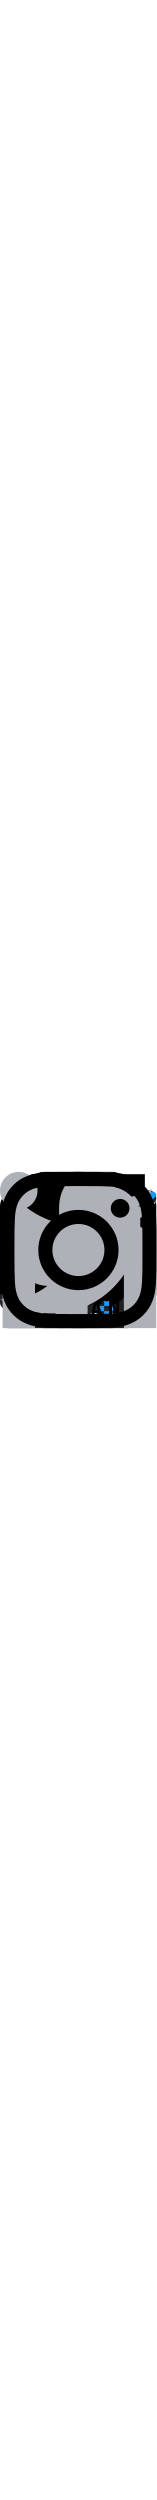
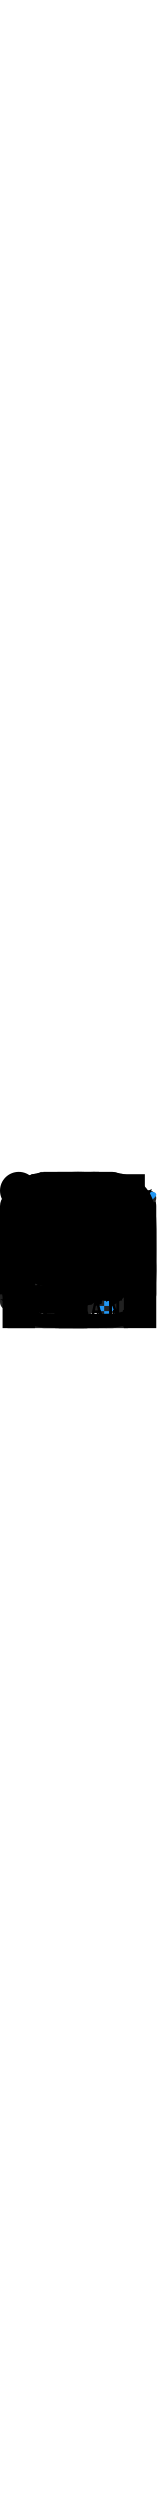
<svg xmlns="http://www.w3.org/2000/svg" version="1.1" width="32" height="512" viewBox="0 0 32 512">
  <svg id="icon-smartphone" viewBox="0 0 32 32">
    <path d="M23 0h-14c-1.654 0-3 1.346-3 3v26c0 1.654 1.346 3 3 3h14c1.654 0 3-1.346 3-3v-26c0-1.654-1.346-3-3-3zM9 2h14c0.552 0 1 0.448 1 1v21h-16v-21c0-0.552 0.448-1 1-1zM23 30h-14c-0.552 0-1-0.448-1-1v-3h16v3c0 0.552-0.448 1-1 1z" />
    <path d="M10.707 27.478c0.391 0.365 0.391 0.956 0 1.321s-1.024 0.365-1.414 0c-0.391-0.365-0.391-0.956 0-1.321s1.024-0.365 1.414 0z" />
  </svg>
  <svg id="icon-envelope" viewBox="0 0 32 32">
    <path d="M29 4h-26c-1.654 0-3 1.346-3 3v18c0 1.654 1.346 3 3 3h26c1.654 0 3-1.346 3-3v-18c0-1.654-1.346-3-3-3v0zM29 6c0.136 0 0.265 0.028 0.383 0.077l-13.383 11.599-13.383-11.599c0.118-0.049 0.247-0.077 0.383-0.077h26zM29 26h-26c-0.552 0-1-0.448-1-1v-16.81l13.345 11.565c0.188 0.163 0.422 0.244 0.655 0.244s0.467-0.081 0.655-0.244l13.345-11.565v16.81c0 0.552-0.448 1-1 1v0z" />
  </svg>
  <svg id="icon-diagram-1" viewBox="0 0 32 32">
    <path fill="#2196f3" d="M14.926 14.965h1.066v4.798h-1.066v-4.797z" />
    <path fill="#2196f3" d="M19.19 17.097h1.066v2.665h-1.066v-2.665z" />
    <path fill="#2196f3" d="M10.661 18.696h1.066v1.066h-1.066v-1.066z" />
    <path fill="#2196f3" d="M7.463 18.163h1.066v1.599h-1.066v-1.599z" />
    <path fill="#212121" d="M1.599 28.291h25.587c0.883 0 1.599-0.716 1.599-1.599v-2.132c0-0.883-0.716-1.599-1.599-1.599h-0.533v-13.293l3.028-2.868c0.703 0.346 1.553 0.136 2.013-0.499s0.396-1.508-0.152-2.068-1.42-0.644-2.065-0.198c-0.644 0.446-0.873 1.292-0.542 2.002l-2.281 2.163v-1.23c0-0.883-0.716-1.599-1.599-1.599h-21.322c-0.883 0-1.599 0.716-1.599 1.599v15.992h-0.533c-0.883 0-1.599 0.716-1.599 1.599v2.132c0 0.883 0.716 1.599 1.599 1.599zM30.384 4.837c0.294 0 0.533 0.239 0.533 0.533s-0.239 0.533-0.533 0.533c-0.294 0-0.533-0.239-0.533-0.533s0.239-0.533 0.533-0.533zM3.198 6.969c0-0.294 0.239-0.533 0.533-0.533h21.322c0.294 0 0.533 0.239 0.533 0.533v2.239l-1.066 1.013v-2.186c0-0.294-0.239-0.533-0.533-0.533h-19.19c-0.294 0-0.533 0.239-0.533 0.533v13.326c0 0.294 0.239 0.533 0.533 0.533h19.19c0.294 0 0.533-0.239 0.533-0.533v-9.674l1.066-1.010v12.284h-22.388v-15.992zM7.996 13.899c-0.721-0.002-1.354 0.478-1.546 1.174s0.105 1.433 0.725 1.801c0.62 0.368 1.41 0.276 1.928-0.226l1.853 0.93c0.215 0.108 0.476 0.057 0.636-0.123l3.939-4.431 3.872 2.901c0.208 0.156 0.498 0.139 0.686-0.039l3.365-3.188v8.131h-18.124v-12.26h18.124v2.66l-3.771 3.572-3.904-2.927c-0.222-0.166-0.534-0.135-0.718 0.072l-3.993 4.493-1.493-0.746c0.011-0.064 0.018-0.129 0.020-0.193 0-0.883-0.716-1.599-1.599-1.599zM8.529 15.498c0 0.294-0.239 0.533-0.533 0.533s-0.533-0.239-0.533-0.533c0-0.294 0.239-0.533 0.533-0.533s0.533 0.239 0.533 0.533zM11.727 24.026h5.331v0.533c0 0.294-0.239 0.533-0.533 0.533h-4.264c-0.294 0-0.533-0.239-0.533-0.533v-0.533zM1.066 24.56c0-0.294 0.239-0.533 0.533-0.533h9.062v0.533c0 0.883 0.716 1.599 1.599 1.599h4.264c0.883 0 1.599-0.716 1.599-1.599v-0.533h9.062c0.294 0 0.533 0.239 0.533 0.533v2.132c0 0.294-0.239 0.533-0.533 0.533h-25.587c-0.294 0-0.533-0.239-0.533-0.533v-2.132z" />
  </svg>
  <svg id="icon-clock-1" viewBox="0 0 32 32">
    <path fill="#212121" d="M31.297 15.301c-0.002-8.452-6.855-15.303-15.308-15.301s-15.303 6.855-15.301 15.308c0.001 6.658 4.307 12.551 10.649 14.576 0.061 0.019 0.124 0.029 0.187 0.029 0.121-0 0.239-0.032 0.342-0.094 0.135-0.080 0.236-0.207 0.283-0.356l3.865-12.25c1.057-0.005 1.909-0.866 1.903-1.923s-0.866-1.909-1.923-1.903c-0.284 0.001-0.565 0.067-0.82 0.191l-5.106-5.107c-0.253-0.245-0.657-0.238-0.902 0.016-0.239 0.247-0.239 0.639 0 0.886l5.103 5.109c-0.392 0.799-0.168 1.764 0.536 2.309l-3.683 11.673c-7.278-2.681-11.004-10.754-8.323-18.032s10.754-11.004 18.032-8.323 11.004 10.754 8.323 18.032c-1.31 3.556-4.001 6.431-7.462 7.973l-0.398-1.874c-0.073-0.344-0.411-0.565-0.756-0.492-0.109 0.023-0.209 0.074-0.292 0.148l-3.837 3.426c-0.263 0.234-0.287 0.637-0.052 0.9 0.076 0.085 0.174 0.149 0.283 0.184l4.899 1.563c0.335 0.108 0.694-0.077 0.802-0.412 0.034-0.106 0.040-0.219 0.017-0.328l-0.391-1.839c5.664-2.388 9.342-7.942 9.329-14.089v0zM15.992 14.664c0.352 0 0.638 0.286 0.638 0.638s-0.286 0.638-0.638 0.638c-0.352 0-0.638-0.285-0.638-0.638s0.285-0.638 0.638-0.638zM18.093 29.528l2.184-1.948 0.603 2.84-2.787-0.892z" />
    <path fill="#2196f3" d="M15.354 3.185v1.275c0 0.352 0.285 0.638 0.638 0.638s0.638-0.285 0.638-0.638v-1.275c0-0.352-0.286-0.638-0.638-0.638s-0.638 0.286-0.638 0.638z" />
    <path fill="#2196f3" d="M3.876 14.664c-0.352 0-0.638 0.286-0.638 0.638s0.285 0.638 0.638 0.638h1.275c0.352 0 0.638-0.285 0.638-0.638s-0.285-0.638-0.638-0.638h-1.275z" />
    <path fill="#2196f3" d="M28.108 15.939c0.352 0 0.638-0.285 0.638-0.638s-0.285-0.638-0.638-0.638h-1.275c-0.352 0-0.638 0.286-0.638 0.638s0.286 0.638 0.638 0.638h1.275z" />
  </svg>
  <svg id="icon-antenna-1" viewBox="0 0 32 32">
    <path fill="#212121" d="M30.773 22.098l-8.443-8.505 0.937-4.615c0.242 0.094 0.499 0.144 0.758 0.146h0.006c1.192 0.014 2.17-0.941 2.184-2.133s-0.941-2.17-2.133-2.184c-1.192-0.014-2.17 0.941-2.184 2.133-0.003 0.255 0.039 0.509 0.125 0.749l-4.96 0.605-8.091-8.133c-0.099-0.101-0.235-0.159-0.377-0.16-0.14 0.001-0.274 0.056-0.373 0.155l-1.513 1.504c-0.208 0.208-0.208 0.546 0 0.754l0.814 0.826c-3.153 5.798-2.129 12.978 2.519 17.663 0.043 0.041 0.092 0.074 0.146 0.098-0.034 0.18-0.051 0.364-0.052 0.547v6.187h-6.4c-1.472 0.002-2.665 1.195-2.667 2.667v1.067c0 0.295 0.239 0.533 0.533 0.533h24.533c0.295 0 0.533-0.239 0.533-0.533v-1.067c-0.002-1.472-1.195-2.665-2.667-2.667h-6.4v-2.742c1.003 0.21 2.024 0.317 3.049 0.32 2.458-0.003 4.877-0.615 7.040-1.783l0.818 0.823c0.099 0.101 0.235 0.159 0.377 0.16 0.14-0.001 0.274-0.056 0.373-0.155l1.513-1.504c0.208-0.208 0.208-0.546 0-0.754zM23.28 6.233c0.418-0.415 1.093-0.414 1.508 0.004s0.414 1.093-0.004 1.508c-0.2 0.199-0.47 0.31-0.752 0.31h-0.003c-0.589-0.003-1.064-0.483-1.061-1.072 0.002-0.282 0.115-0.552 0.314-0.751h-0.002zM22.024 9.738l-0.598 2.946-1.175-1.182 1.774-1.763zM21.419 8.836l-1.92 1.909-1.485-1.493 3.405-0.415zM24.004 28.8c0.884 0 1.6 0.716 1.6 1.6v0.533h-23.467v-0.533c0-0.884 0.716-1.6 1.6-1.6h20.267zM16.537 26.667v1.067h-5.333v-1.067h5.333zM11.204 25.6v-4.053c0-1.294 1.196-2.347 2.667-2.347s2.667 1.053 2.667 2.347v4.053h-5.333zM17.604 23.904v-2.357c0-1.882-1.675-3.413-3.733-3.413-1.331-0.020-2.576 0.657-3.281 1.786-4.058-4.274-4.971-10.645-2.279-15.887l18.602 18.708c-2.872 1.461-6.165 1.873-9.309 1.163zM28.893 23.22l-21.057-21.181 0.755-0.752 7.935 7.98c0.004 0 0.006 0.007 0.010 0.010l13.115 13.191-0.757 0.752z" />
    <path fill="#2196f3" d="M13.876 20.267h-0.005c-0.884-0.001-1.601 0.714-1.602 1.598s0.714 1.601 1.598 1.602h0.005c0.884 0.001 1.601-0.714 1.602-1.598s-0.714-1.601-1.598-1.602zM14.249 22.245c-0.1 0.1-0.236 0.156-0.378 0.155-0.295-0.002-0.532-0.242-0.531-0.536 0.001-0.141 0.057-0.276 0.157-0.375s0.233-0.154 0.373-0.155c0.295 0.002 0.532 0.241 0.53 0.536-0.001 0.141-0.057 0.276-0.157 0.375h0.005z" />
  </svg>
  <svg id="icon-astronaut-1" viewBox="0 0 32 32">
    <path fill="#2196f3" d="M31.974 4.524c-0.063-0.193-0.229-0.333-0.43-0.363l-1.91-0.278-0.855-1.731c-0.179-0.365-0.777-0.365-0.956 0l-0.855 1.731-1.91 0.278c-0.201 0.029-0.367 0.17-0.431 0.363-0.062 0.193-0.011 0.405 0.135 0.547l1.383 1.348-0.326 1.903c-0.034 0.2 0.048 0.402 0.212 0.522 0.166 0.121 0.382 0.135 0.562 0.040l1.709-0.899 1.709 0.899c0.078 0.041 0.164 0.061 0.249 0.061 0.11 0 0.221-0.034 0.314-0.102 0.164-0.119 0.246-0.322 0.212-0.522l-0.326-1.903 1.383-1.348c0.145-0.142 0.197-0.354 0.135-0.547zM29.511 5.851c-0.125 0.122-0.183 0.299-0.153 0.472l0.191 1.114-1-0.526c-0.078-0.041-0.163-0.061-0.249-0.061s-0.17 0.020-0.249 0.061l-1.001 0.526 0.191-1.114c0.030-0.173-0.028-0.349-0.153-0.472l-0.81-0.789 1.119-0.163c0.174-0.025 0.324-0.134 0.402-0.292l0.5-1.013 0.5 1.013c0.078 0.157 0.228 0.267 0.402 0.292l1.119 0.163-0.809 0.789z" />
    <path fill="#2196f3" d="M26.134 20.522h-1.067v1.067h1.067v-1.067z" />
    <path fill="#2196f3" d="M26.134 22.656h-1.067v1.067h1.067v-1.067z" />
    <path fill="#2196f3" d="M27.2 21.589h-1.067v1.067h1.067v-1.067z" />
    <path fill="#2196f3" d="M25.067 21.589h-1.067v1.067h1.067v-1.067z" />
    <path fill="#2196f3" d="M22.4 26.389h-1.067v1.067h1.067v-1.067z" />
    <path fill="#2196f3" d="M22.4 28.522h-1.067v1.067h1.067v-1.067z" />
    <path fill="#2196f3" d="M23.467 27.456h-1.067v1.067h1.067v-1.067z" />
    <path fill="#2196f3" d="M21.333 27.456h-1.067v1.067h1.067v-1.067z" />
    <path fill="#2196f3" d="M16 24.256h-1.067v1.067h1.067v-1.067z" />
    <path fill="#2196f3" d="M16 26.389h-1.067v1.067h1.067v-1.067z" />
    <path fill="#2196f3" d="M17.067 25.322h-1.067v1.067h1.067v-1.067z" />
    <path fill="#2196f3" d="M14.933 25.322h-1.067v1.067h1.067v-1.067z" />
    <path fill="#2196f3" d="M5.867 6.122h-1.067v1.067h1.067v-1.067z" />
    <path fill="#2196f3" d="M5.867 8.255h-1.067v1.067h1.067v-1.067z" />
    <path fill="#2196f3" d="M6.933 7.189h-1.067v1.067h1.067v-1.067z" />
    <path fill="#2196f3" d="M4.8 7.189h-1.067v1.067h1.067v-1.067z" />
    <path fill="#212121" d="M24.715 14.159c-0.287-0.388-0.709-0.637-1.188-0.705-0.481-0.068-0.956 0.058-1.34 0.352l-1.252 0.96-1.898 1.417-1.358-0.541c2.421-1.086 4.114-3.508 4.114-6.32 0-3.823-3.123-6.933-6.961-6.933s-6.961 3.11-6.961 6.933c0 1.386 0.414 2.674 1.12 3.758l-2.764-0.024c-0.002 0-0.003 0-0.005 0-0.009 0-0.015 0.004-0.023 0.005-0.053 0.002-0.105 0.013-0.155 0.031-0.013 0.005-0.026 0.008-0.038 0.013-0.006 0.003-0.013 0.003-0.019 0.006l-3.233 1.596c-0.001 0-0.001 0-0.001 0.001l-1.893 0.911c-0.021 0.009-0.042 0.021-0.063 0.035-0.755 0.502-1.012 1.489-0.598 2.295 0.22 0.429 0.595 0.745 1.056 0.889 0.178 0.055 0.359 0.083 0.539 0.083 0.29 0 0.577-0.071 0.839-0.211l1.388-0.738 2.264-1.169 1.357-0.008-5.442 5.416c-0.001 0.001-0.001 0.001-0.002 0.001l-1.339 1.333c-0.316 0.315-0.49 0.732-0.49 1.178s0.174 0.863 0.49 1.179c0.325 0.323 0.752 0.485 1.179 0.485s0.854-0.162 1.18-0.485l1.314-1.309 1.741-1.3 0.901 0.897-1.762 1.754c-0 0.001-0.001 0.001-0.002 0.001l-1.339 1.333c-0.316 0.315-0.49 0.732-0.49 1.178s0.174 0.863 0.49 1.179c0.325 0.323 0.753 0.485 1.18 0.485s0.855-0.162 1.18-0.485l3.482-3.467c0.001-0.001 0.001-0.001 0.001-0.002l1.010-1-0.004-0.004c0.006-0.006 0.015-0.009 0.022-0.015l5.166-5.658 3.471 0.494c0.025 0.004 0.050 0.005 0.075 0.005 0.065 0 0.127-0.015 0.187-0.038 0.018-0.006 0.033-0.015 0.050-0.023 0.019-0.010 0.039-0.015 0.058-0.027l3.213-2.133c0.012-0.008 0.018-0.021 0.029-0.029 0.013-0.010 0.029-0.014 0.041-0.026l1.271-1.191c0.662-0.62 0.753-1.635 0.212-2.362zM2.13 17.77c-0.173 0.093-0.37 0.111-0.558 0.052-0.187-0.058-0.338-0.186-0.427-0.358-0.161-0.314-0.068-0.695 0.214-0.902l1.314-0.632 0.449 1.313-0.992 0.527zM5.628 15.942l-1.548 0.8-0.439-1.283 2.027-1.001-0.040 1.484zM20.727 9.322c0 0.918-0.219 1.785-0.599 2.559l-4.181-1.899c-0.044-0.573-0.341-1.075-0.788-1.388l1.464-4.86c2.378 0.756 4.105 2.974 4.105 5.588zM8.938 9.322c0-3.235 2.644-5.867 5.894-5.867 0.253 0 0.5 0.021 0.745 0.052l-1.432 4.754c-0.019-0.001-0.037-0.006-0.057-0.006-1.033 0-1.873 0.837-1.873 1.867s0.84 1.867 1.873 1.867c0.694 0 1.294-0.383 1.618-0.945l3.862 1.755c-1.075 1.446-2.795 2.39-4.737 2.39-3.25 0-5.894-2.632-5.894-5.867zM14.894 10.122c0 0.441-0.362 0.8-0.806 0.8s-0.806-0.359-0.806-0.8c0-0.441 0.362-0.8 0.806-0.8s0.806 0.359 0.806 0.8zM2.465 25.146c-0.236 0.234-0.619 0.234-0.854 0.001-0.114-0.114-0.176-0.263-0.176-0.423s0.062-0.309 0.176-0.421l0.962-0.959 0.851 0.848-0.959 0.955zM5.679 28.88c-0.236 0.234-0.619 0.235-0.855 0.001-0.114-0.114-0.176-0.263-0.176-0.423s0.062-0.309 0.176-0.421l0.963-0.959 0.852 0.848-0.96 0.955zM9.16 25.411c-0.001 0-0.001 0-0.002 0.001l-1.765 1.76-0.852-0.848 1.763-1.755c0 0 0 0 0-0s0.001-0.001 0.002-0.001c0.040-0.040 0.065-0.088 0.090-0.135 0.007-0.014 0.020-0.026 0.026-0.040 0.017-0.041 0.019-0.085 0.026-0.129 0.003-0.025 0.014-0.047 0.014-0.073 0-0.036-0.013-0.070-0.020-0.106-0.006-0.032-0.006-0.065-0.019-0.095-0.020-0.050-0.055-0.094-0.091-0.138-0.010-0.012-0.014-0.027-0.025-0.038 0 0 0 0-0.001 0s-0.001-0.002-0.001-0.002l-1.607-1.6c-0.017-0.017-0.039-0.024-0.058-0.038-0.028-0.022-0.055-0.042-0.087-0.058-0.030-0.015-0.061-0.024-0.093-0.033-0.034-0.010-0.067-0.017-0.103-0.020-0.033-0.002-0.063 0.001-0.095 0.005-0.036 0.004-0.069 0.009-0.104 0.020-0.034 0.011-0.063 0.027-0.094 0.045-0.020 0.011-0.042 0.015-0.061 0.029l-1.773 1.324-0.901-0.897 2.399-2.386 4.361 4.289-0.928 0.919zM15.979 18.394c-0.015-0.002-0.030 0.004-0.045 0.003-0.039-0.002-0.076 0.001-0.115 0.007-0.030 0.005-0.059 0.011-0.088 0.021-0.034 0.012-0.065 0.028-0.097 0.047-0.030 0.018-0.057 0.037-0.083 0.061-0.013 0.011-0.028 0.017-0.040 0.029l-4.698 5.146-4.328-4.257 2.833-2.818c0.209-0.208 0.21-0.546 0.002-0.755-0.105-0.105-0.243-0.157-0.381-0.156v-0.001l-2.219 0.013 0.028-1.607 3.104 0.027c1.265 1.294 3.029 2.101 4.981 2.101 0.437 0 0.864-0.045 1.279-0.123 0.040 0.032 0.079 0.065 0.13 0.085l2.41 0.96 0.152 0.758 0.178 0.885-3.003-0.427zM20.020 18.572l-0.313-1.558 1.446-1.080 0.947 1.257-2.080 1.381zM23.774 15.741l-0.838 0.785-0.931-1.236 0.831-0.637c0.155-0.119 0.351-0.168 0.543-0.143 0.193 0.027 0.364 0.128 0.48 0.284 0.217 0.292 0.18 0.699-0.085 0.947z" />
    <path fill="#212121" d="M13.602 18.544l-2.143-2.133c-0.207-0.207-0.545-0.207-0.753 0l-2.142 2.133c-0.1 0.101-0.157 0.236-0.157 0.378s0.056 0.278 0.157 0.378l2.142 2.133c0.104 0.103 0.241 0.155 0.377 0.155s0.273-0.052 0.376-0.155l2.143-2.133c0.1-0.1 0.157-0.236 0.157-0.378s-0.057-0.278-0.157-0.378zM11.083 20.303l-1.387-1.381 1.387-1.381 1.387 1.381-1.387 1.381z" />
    <path fill="#212121" d="M17.164 5.071l-0.258 1.036c0.071 0.018 1.738 0.452 1.738 2.149h1.067c-0-2.017-1.666-2.965-2.547-3.185z" />
    <path fill="#212121" d="M19.711 9.322h-1.067v1.067h1.067v-1.067z" />
  </svg>
  <svg id="icon-group6" viewBox="0 0 32 32">
    <path d="M16.145 15.628c-0.151-0.201-0.223-0.438-0.206-0.677v-0.982c0-0.301 0.068-0.53 0.205-0.686s0.371-0.234 0.703-0.234c0.312 0 0.534 0.067 0.665 0.2 0.143 0.17 0.213 0.378 0.197 0.587v0.231h-0.559v-0.234c0.002-0.076-0.003-0.153-0.016-0.229-0.008-0.052-0.036-0.1-0.080-0.136-0.057-0.039-0.13-0.058-0.202-0.053-0.077-0.005-0.152 0.015-0.213 0.056-0.049 0.040-0.081 0.093-0.093 0.15-0.016 0.080-0.023 0.161-0.022 0.243v1.191c-0.009 0.115 0.016 0.23 0.072 0.335 0.028 0.035 0.066 0.063 0.111 0.081s0.095 0.024 0.144 0.019c0.072 0.005 0.143-0.014 0.198-0.054 0.046-0.039 0.075-0.090 0.083-0.145 0.013-0.079 0.019-0.159 0.017-0.239v-0.242h0.559v0.221c0.016 0.218-0.052 0.435-0.193 0.617-0.128 0.146-0.347 0.219-0.668 0.219s-0.564-0.078-0.702-0.24z" />
    <path d="M18.47 15.638c-0.141-0.153-0.212-0.375-0.212-0.67v-1.032c0-0.292 0.071-0.512 0.212-0.662s0.377-0.224 0.708-0.224c0.328 0 0.563 0.075 0.704 0.224s0.213 0.37 0.213 0.662v1.032c0 0.292-0.072 0.515-0.215 0.669s-0.377 0.231-0.702 0.231c-0.325 0-0.566-0.078-0.708-0.23zM19.438 15.391c0.051-0.096 0.074-0.2 0.067-0.306v-1.264c0.006-0.103-0.016-0.206-0.066-0.3-0.028-0.036-0.068-0.065-0.114-0.082s-0.097-0.024-0.147-0.018c-0.050-0.006-0.101 0-0.148 0.018s-0.086 0.046-0.115 0.082c-0.051 0.093-0.074 0.196-0.067 0.3v1.27c-0.007 0.105 0.016 0.21 0.067 0.306 0.033 0.032 0.073 0.058 0.118 0.076s0.094 0.027 0.144 0.027c0.049 0 0.098-0.009 0.144-0.027s0.085-0.043 0.118-0.076v-0.006z" />
    <path d="M20.767 13.080h0.601l0.452 1.905 0.463-1.905h0.585l0.059 2.749h-0.433l-0.046-1.911-0.446 1.911h-0.347l-0.463-1.918-0.043 1.918h-0.437l0.054-2.749z" />
    <path d="M23.602 13.080h0.937c0.54 0 0.81 0.26 0.81 0.781 0 0.499-0.284 0.747-0.852 0.747h-0.319v1.222h-0.578l0.003-2.749zM24.402 14.255c0.057 0.006 0.115 0.002 0.17-0.013s0.105-0.040 0.148-0.074c0.066-0.093 0.096-0.202 0.083-0.31 0.003-0.084-0.006-0.168-0.028-0.25-0.008-0.027-0.023-0.053-0.043-0.075s-0.045-0.041-0.073-0.055c-0.080-0.033-0.169-0.048-0.258-0.044h-0.224v0.822h0.224z" />
    <path d="M26.182 13.080h0.621l0.637 2.749h-0.539l-0.126-0.634h-0.554l-0.13 0.634h-0.547l0.637-2.749zM26.713 14.877l-0.216-1.154-0.216 1.154h0.433z" />
    <path d="M27.955 13.080h0.405l0.775 1.568v-1.568h0.48v2.749h-0.385l-0.779-1.637v1.637h-0.496l0.001-2.749z" />
    <path d="M30.739 14.782l-0.644-1.697h0.542l0.393 1.090 0.369-1.090h0.531l-0.636 1.697v1.048h-0.555v-1.048z" />
    <path d="M17.038 17.032v0.144h-0.472v1.117h-0.198v-1.117h-0.474v-0.144h1.144z" />
    <path d="M18.517 18.293h-0.153c-0.015 0.001-0.031-0.003-0.043-0.012-0.012-0.007-0.020-0.017-0.025-0.029l-0.136-0.3h-0.655l-0.136 0.3c-0.004 0.013-0.011 0.024-0.021 0.034-0.012 0.008-0.027 0.013-0.043 0.012h-0.153l0.578-1.261h0.201l0.585 1.256zM17.559 17.825h0.546l-0.231-0.513c-0.017-0.039-0.031-0.078-0.043-0.119-0.008 0.024-0.015 0.047-0.022 0.067l-0.021 0.053-0.229 0.512z" />
    <path d="M19.514 18.169c0.036 0.002 0.073 0.002 0.109 0 0.031-0.003 0.062-0.008 0.093-0.015 0.028-0.006 0.056-0.014 0.083-0.023 0.025-0.009 0.051-0.020 0.077-0.031v-0.284h-0.231c-0.006 0-0.011-0-0.017-0.002s-0.010-0.004-0.014-0.008c-0.004-0.003-0.007-0.006-0.009-0.010s-0.003-0.008-0.003-0.013v-0.097h0.449v0.483c-0.037 0.023-0.075 0.043-0.116 0.060s-0.084 0.032-0.128 0.043c-0.047 0.012-0.096 0.021-0.145 0.026-0.056 0.005-0.112 0.008-0.169 0.008-0.1 0.001-0.199-0.015-0.291-0.047-0.087-0.030-0.165-0.075-0.231-0.132-0.064-0.058-0.115-0.125-0.149-0.2-0.036-0.084-0.055-0.172-0.053-0.262-0.001-0.090 0.016-0.179 0.052-0.264 0.033-0.075 0.084-0.143 0.149-0.2s0.145-0.101 0.231-0.131c0.099-0.032 0.204-0.048 0.31-0.047 0.054-0 0.108 0.004 0.161 0.011 0.047 0.007 0.093 0.017 0.138 0.032 0.040 0.013 0.079 0.030 0.116 0.050 0.035 0.020 0.069 0.042 0.101 0.066l-0.056 0.078c-0.004 0.007-0.011 0.013-0.019 0.017s-0.017 0.007-0.026 0.007c-0.013-0-0.025-0.004-0.036-0.010-0.017-0.008-0.036-0.018-0.057-0.030-0.025-0.013-0.051-0.025-0.077-0.034-0.034-0.012-0.070-0.021-0.106-0.028-0.048-0.008-0.098-0.011-0.147-0.011-0.076-0.001-0.152 0.011-0.223 0.035-0.064 0.022-0.122 0.056-0.17 0.1-0.048 0.045-0.085 0.099-0.108 0.157-0.052 0.137-0.052 0.284 0 0.42 0.025 0.059 0.065 0.113 0.116 0.159 0.047 0.043 0.105 0.077 0.169 0.1 0.074 0.022 0.151 0.030 0.229 0.025z" />
    <path d="M21.357 18.149h0.631v0.144h-0.825v-1.261h0.198l-0.005 1.117z" />
    <path d="M22.645 18.293h-0.198v-1.261h0.198v1.261z" />
    <path d="M23.381 17.038c0.012 0.006 0.022 0.014 0.030 0.023l0.845 0.951c-0.001-0.015-0.001-0.030 0-0.045 0-0.014 0-0.028 0-0.041v-0.899h0.172v1.266h-0.099c-0.015 0.001-0.029-0.001-0.043-0.007-0.012-0.006-0.023-0.014-0.031-0.024l-0.844-0.95c0 0.015 0 0.029 0 0.043s0 0.027 0 0.039v0.899h-0.165v-1.261h0.103c0.011 0 0.022 0.002 0.032 0.006z" />
    <path d="M25.885 17.032v0.139h-0.701v0.416h0.568v0.134h-0.568v0.43h0.701v0.139h-0.904v-1.258h0.904z" />
    <path d="M5.161 9.244l8.781 2.153v7.543l-8.781-2.152v-7.544zM4.598 8.601v8.554l9.907 2.429v-8.553l-9.907-2.43z" />
    <path d="M9.908 23.555l-9.908-2.431v-8.553l9.908 2.43v8.554z" />
    <path d="M4.762 9.148l8.667 2.126-3.686 3.183-8.668-2.127 3.687-3.182zM4.598 8.601l-4.598 3.97 9.908 2.43 4.597-3.97-9.907-2.43z" />
    <path d="M10.465 23.074l4.040-3.488-4.040-0.991v4.48z" />
  </svg>
  <svg id="icon-group5" viewBox="0 0 32 32">
    <path d="M2.416 23.738c0.124 0.14 0.19 0.316 0.186 0.496 0.006 0.118-0.016 0.235-0.066 0.344s-0.126 0.205-0.222 0.283c-0.24 0.166-0.538 0.248-0.839 0.229h-1.475v-3.145h1.445c0.285-0.017 0.568 0.056 0.8 0.209 0.093 0.072 0.167 0.162 0.216 0.264s0.071 0.213 0.064 0.324c0.008 0.173-0.051 0.344-0.168 0.481-0.112 0.125-0.267 0.212-0.44 0.246 0.196 0.033 0.372 0.128 0.498 0.269zM0.686 23.264h0.617c0.14 0.009 0.28-0.028 0.393-0.104 0.046-0.038 0.082-0.086 0.105-0.139s0.032-0.111 0.027-0.168c0.004-0.057-0.005-0.114-0.028-0.167s-0.058-0.101-0.103-0.14c-0.116-0.079-0.26-0.117-0.404-0.106h-0.607v0.825zM1.757 24.47c0.050-0.039 0.089-0.089 0.114-0.144s0.036-0.115 0.032-0.175c0.004-0.061-0.008-0.121-0.034-0.177s-0.065-0.106-0.116-0.145c-0.121-0.082-0.269-0.122-0.419-0.114h-0.648v0.865h0.656c0.148 0.008 0.294-0.031 0.414-0.109z" />
    <path d="M5.369 25.090l-0.804-1.229h-0.302v1.229h-0.691v-3.145h1.309c0.33-0.021 0.656 0.075 0.911 0.267 0.183 0.171 0.293 0.396 0.311 0.634s-0.058 0.475-0.214 0.667c-0.161 0.169-0.382 0.282-0.624 0.32l0.856 1.257h-0.752zM4.264 23.433h0.565c0.393 0 0.589-0.159 0.589-0.476 0.004-0.065-0.007-0.13-0.032-0.191s-0.063-0.116-0.113-0.163c-0.124-0.094-0.284-0.14-0.445-0.128h-0.572l0.007 0.957z" />
    <path d="M9.148 24.457h-1.378l-0.243 0.633h-0.725l1.265-3.11h0.784l1.26 3.11h-0.725l-0.238-0.633zM8.963 23.981l-0.503-1.327-0.503 1.327h1.007z" />
    <path d="M13.878 25.090h-0.686l-1.539-2.139v2.139h-0.685v-3.145h0.685l1.539 2.151v-2.151h0.686v3.145z" />
    <path d="M17.794 24.338c-0.142 0.237-0.358 0.431-0.621 0.555-0.299 0.138-0.63 0.206-0.965 0.198h-1.222v-3.145h1.222c0.334-0.008 0.665 0.058 0.965 0.194 0.263 0.121 0.479 0.312 0.621 0.548 0.141 0.256 0.215 0.538 0.215 0.825s-0.074 0.569-0.215 0.825zM17.009 24.262c0.196-0.209 0.304-0.475 0.304-0.751s-0.108-0.542-0.304-0.75c-0.237-0.189-0.545-0.285-0.859-0.267h-0.476v2.036h0.476c0.314 0.018 0.622-0.078 0.859-0.267z" />
    <path d="M9.578 4.453c0 0 8.858 3.062 8.67 7.493v7.494c0 0-8.851-3.063-8.666-7.494l-0.003-7.493z" />
    <path d="M26.139 17.685c1.673-1.054 3.608-1.707 5.628-1.899v-2.346c-2.327 0.821-4.302 2.311-5.628 4.245z" />
    <path d="M25.134 18.392c1.369-2.524 3.743-4.472 6.633-5.443v-6.76c0 0-12.615 4.362-12.348 10.671v10.67c0 0 0.562-0.195 1.446-0.561 0-0.341 0-0.685 0.040-1.031 0.261-2.929 1.782-5.644 4.228-7.546z" />
    <path d="M23.934 22.356c0.066-0.74 0.214-1.472 0.441-2.185-1.523 1.643-2.446 3.682-2.638 5.83-0.018 0.203-0.029 0.406-0.034 0.615 0.716-0.315 1.55-0.708 2.426-1.171-0.224-1.016-0.29-2.056-0.196-3.090z" />
    <path d="M24.436 22.394c-0.084 0.935-0.032 1.876 0.156 2.798 3.446-1.888 7.319-4.806 7.17-8.332v-0.307c-2.462 0.252-4.766 1.238-6.557 2.805-0.419 0.971-0.678 1.994-0.768 3.036z" />
  </svg>
  <svg id="icon-group4" viewBox="0 0 32 32">
    <path d="M4.949 13.027h-0.001c-0.903 0-1.635 0.65-1.635 1.453v0.001c0 0.802 0.732 1.453 1.635 1.453h0.001c0.903 0 1.635-0.65 1.635-1.453v-0.001c0-0.802-0.732-1.453-1.635-1.453z" />
    <path d="M17.015 12.563c-0.003-1.114-0.502-2.182-1.388-2.97s-2.088-1.232-3.342-1.234v0c-1.254 0.002-2.457 0.446-3.344 1.234s-1.386 1.856-1.389 2.971v6.145c0 0 9.462-0.937 9.463-6.144v-0.001z" />
    <path d="M0 20.725c0.002 0.775 0.35 1.518 0.967 2.067s1.453 0.857 2.325 0.86c0.872-0.002 1.708-0.311 2.325-0.859s0.964-1.291 0.967-2.066v-4.276c0 0-6.584 0.652-6.584 4.275zM3.292 21.491c-0.171 0-0.337-0.045-0.479-0.129s-0.252-0.204-0.317-0.344c-0.065-0.14-0.082-0.294-0.049-0.443s0.115-0.285 0.236-0.392 0.274-0.18 0.441-0.21c0.167-0.030 0.341-0.014 0.498 0.044s0.292 0.156 0.387 0.282c0.095 0.126 0.145 0.274 0.145 0.426 0 0.101-0.022 0.201-0.065 0.294s-0.107 0.178-0.187 0.25c-0.080 0.071-0.175 0.128-0.28 0.167s-0.217 0.059-0.331 0.059v-0.003z" />
    <path d="M9.945 21.069h-0.635v0.656h-0.331v-1.606h1.046v0.268h-0.715v0.415h0.635v0.267zM11.536 20.958c0 0.158-0.028 0.297-0.084 0.416s-0.136 0.211-0.24 0.276c-0.104 0.065-0.223 0.097-0.357 0.097-0.133 0-0.252-0.032-0.356-0.096s-0.185-0.155-0.243-0.273c-0.057-0.119-0.086-0.256-0.087-0.41v-0.079c0-0.158 0.028-0.297 0.085-0.417s0.138-0.213 0.242-0.277c0.104-0.065 0.224-0.097 0.357-0.097s0.253 0.032 0.356 0.097c0.104 0.064 0.185 0.156 0.242 0.277s0.086 0.258 0.086 0.416v0.072zM11.201 20.886c0-0.168-0.030-0.296-0.090-0.384s-0.146-0.131-0.258-0.131c-0.111 0-0.197 0.043-0.257 0.13s-0.091 0.212-0.092 0.379v0.078c0 0.164 0.030 0.291 0.090 0.382s0.147 0.136 0.26 0.136c0.111 0 0.196-0.043 0.256-0.13s0.090-0.215 0.090-0.382v-0.078zM12.609 21.304c0-0.063-0.022-0.11-0.066-0.143s-0.124-0.069-0.238-0.106c-0.115-0.038-0.206-0.074-0.272-0.11-0.182-0.099-0.274-0.231-0.274-0.398 0-0.087 0.024-0.164 0.073-0.232s0.12-0.122 0.211-0.16c0.092-0.038 0.195-0.057 0.309-0.057s0.217 0.021 0.307 0.063c0.090 0.041 0.159 0.1 0.208 0.175s0.075 0.162 0.075 0.258h-0.331c0-0.074-0.023-0.131-0.069-0.171s-0.111-0.062-0.195-0.062c-0.081 0-0.144 0.017-0.189 0.052s-0.067 0.079-0.067 0.135c0 0.052 0.026 0.096 0.078 0.131s0.131 0.068 0.233 0.099c0.188 0.057 0.325 0.127 0.411 0.211s0.129 0.188 0.129 0.313c0 0.139-0.053 0.248-0.158 0.328s-0.247 0.118-0.425 0.118c-0.124 0-0.236-0.022-0.338-0.067s-0.179-0.108-0.233-0.186c-0.053-0.079-0.079-0.17-0.079-0.274h0.332c0 0.177 0.106 0.266 0.318 0.266 0.079 0 0.14-0.016 0.184-0.047s0.066-0.077 0.066-0.135zM14.375 20.387h-0.492v1.338h-0.331v-1.338h-0.485v-0.268h1.308v0.268zM15.531 21.029h-0.635v0.43h0.746v0.266h-1.076v-1.606h1.074v0.268h-0.743v0.383h0.635v0.259zM16.43 21.137h-0.264v0.588h-0.331v-1.606h0.597c0.19 0 0.336 0.042 0.439 0.127s0.154 0.204 0.154 0.358c0 0.11-0.024 0.201-0.072 0.275s-0.119 0.131-0.215 0.174l0.347 0.656v0.015h-0.355l-0.301-0.588zM16.166 20.869h0.267c0.083 0 0.147-0.021 0.193-0.063s0.068-0.101 0.068-0.175c0-0.076-0.022-0.135-0.065-0.179s-0.108-0.065-0.197-0.065h-0.266v0.482zM18.171 21.159v0.566h-0.331v-1.606h0.626c0.121 0 0.227 0.022 0.318 0.066s0.163 0.107 0.212 0.189c0.049 0.081 0.074 0.173 0.074 0.277 0 0.157-0.054 0.282-0.162 0.373s-0.256 0.136-0.447 0.136h-0.29zM18.171 20.891h0.296c0.088 0 0.154-0.021 0.2-0.062s0.070-0.1 0.070-0.176c0-0.079-0.023-0.142-0.070-0.191s-0.11-0.074-0.192-0.075h-0.303v0.504zM20.265 21.029h-0.635v0.43h0.746v0.266h-1.076v-1.606h1.074v0.268h-0.743v0.383h0.635v0.259zM21.8 20.387h-0.492v1.338h-0.331v-1.338h-0.485v-0.268h1.308v0.268zM22.956 21.029h-0.635v0.43h0.746v0.266h-1.076v-1.606h1.074v0.268h-0.743v0.383h0.635v0.259zM23.855 21.137h-0.264v0.588h-0.331v-1.606h0.597c0.19 0 0.336 0.042 0.439 0.127s0.154 0.204 0.154 0.358c0 0.11-0.024 0.201-0.072 0.275s-0.119 0.131-0.215 0.174l0.347 0.656v0.015h-0.355l-0.301-0.588zM23.591 20.869h0.267c0.083 0 0.147-0.021 0.193-0.063s0.068-0.101 0.068-0.175c0-0.076-0.022-0.135-0.065-0.179s-0.108-0.065-0.197-0.065h-0.266v0.482zM25.536 21.304c0-0.063-0.022-0.11-0.066-0.143s-0.124-0.069-0.238-0.106c-0.115-0.038-0.206-0.074-0.272-0.11-0.182-0.099-0.274-0.231-0.274-0.398 0-0.087 0.024-0.164 0.073-0.232s0.119-0.122 0.211-0.16c0.092-0.038 0.195-0.057 0.309-0.057s0.217 0.021 0.307 0.063c0.090 0.041 0.159 0.1 0.208 0.175s0.075 0.162 0.075 0.258h-0.331c0-0.074-0.023-0.131-0.069-0.171s-0.111-0.062-0.195-0.062c-0.081 0-0.144 0.017-0.189 0.052s-0.067 0.079-0.067 0.135c0 0.052 0.026 0.096 0.078 0.131s0.131 0.068 0.233 0.099c0.188 0.057 0.325 0.127 0.411 0.211s0.129 0.188 0.129 0.313c0 0.139-0.053 0.248-0.158 0.328s-0.247 0.118-0.425 0.118c-0.124 0-0.236-0.022-0.337-0.067s-0.179-0.108-0.233-0.186c-0.053-0.079-0.079-0.17-0.079-0.274h0.332c0 0.177 0.106 0.266 0.318 0.266 0.079 0 0.14-0.016 0.184-0.047s0.066-0.077 0.066-0.135z" />
  </svg>
  <svg id="icon-group3" viewBox="0 0 32 32">
    <path d="M5.267 30.294c0.011 0 0.022 0.003 0.033 0.007s0.020 0.010 0.027 0.017l0.155 0.148c-0.12 0.12-0.269 0.216-0.436 0.281-0.196 0.071-0.406 0.106-0.618 0.101-0.199 0.004-0.397-0.029-0.582-0.094-0.166-0.060-0.316-0.151-0.438-0.266-0.125-0.119-0.221-0.259-0.283-0.411-0.068-0.17-0.101-0.348-0.099-0.527-0.003-0.181 0.033-0.36 0.107-0.529 0.068-0.153 0.17-0.293 0.301-0.411 0.132-0.116 0.291-0.207 0.465-0.268 0.191-0.064 0.394-0.096 0.599-0.094 0.19-0.004 0.379 0.025 0.556 0.086 0.154 0.058 0.295 0.138 0.417 0.238l-0.13 0.158c-0.009 0.011-0.020 0.021-0.033 0.029-0.015 0.009-0.034 0.013-0.052 0.012-0.020-0.001-0.040-0.007-0.056-0.017l-0.070-0.042-0.097-0.054c-0.042-0.020-0.085-0.037-0.13-0.052-0.058-0.018-0.117-0.032-0.176-0.042-0.076-0.012-0.153-0.018-0.231-0.017-0.147-0.002-0.294 0.022-0.43 0.071-0.127 0.045-0.242 0.113-0.337 0.199-0.097 0.092-0.171 0.2-0.219 0.317-0.055 0.134-0.082 0.276-0.079 0.418-0.002 0.145 0.025 0.288 0.079 0.425 0.047 0.116 0.12 0.223 0.215 0.315 0.089 0.086 0.199 0.152 0.322 0.195 0.127 0.046 0.262 0.068 0.399 0.067 0.079 0.001 0.158-0.003 0.237-0.013 0.128-0.014 0.25-0.052 0.359-0.113 0.054-0.031 0.106-0.066 0.153-0.104 0.020-0.017 0.046-0.026 0.074-0.027z" />
    <path d="M9.745 29.549c0.002 0.179-0.033 0.356-0.105 0.524-0.063 0.152-0.163 0.291-0.292 0.407s-0.286 0.207-0.458 0.267c-0.38 0.126-0.799 0.126-1.179 0-0.172-0.061-0.327-0.152-0.456-0.268-0.129-0.118-0.229-0.258-0.295-0.411-0.14-0.339-0.14-0.71 0-1.050 0.066-0.153 0.166-0.293 0.295-0.413 0.13-0.112 0.285-0.2 0.456-0.258 0.379-0.128 0.8-0.128 1.179 0 0.172 0.061 0.328 0.152 0.458 0.268 0.128 0.117 0.227 0.255 0.293 0.406 0.072 0.169 0.107 0.347 0.105 0.527zM9.338 29.549c0.003-0.143-0.022-0.285-0.074-0.421-0.043-0.116-0.114-0.224-0.207-0.315-0.091-0.087-0.203-0.154-0.328-0.199-0.276-0.092-0.581-0.092-0.857 0-0.125 0.044-0.237 0.112-0.328 0.199-0.095 0.091-0.166 0.198-0.209 0.315-0.099 0.274-0.099 0.568 0 0.842 0.044 0.117 0.115 0.224 0.209 0.315 0.091 0.086 0.203 0.153 0.328 0.197 0.276 0.090 0.581 0.090 0.857 0 0.125-0.044 0.237-0.111 0.328-0.197 0.093-0.092 0.164-0.199 0.207-0.315 0.052-0.136 0.077-0.278 0.074-0.421z" />
    <path d="M12.801 29.991l0.041 0.094c0.015-0.034 0.029-0.064 0.045-0.094 0.015-0.032 0.032-0.063 0.050-0.093l0.991-1.565c0.019-0.027 0.037-0.044 0.056-0.049 0.026-0.007 0.054-0.010 0.081-0.008h0.293v2.545h-0.347v-1.871c0-0.024 0-0.051 0-0.079-0.002-0.029-0.002-0.058 0-0.088l-0.997 1.587c-0.013 0.024-0.033 0.044-0.058 0.058s-0.055 0.021-0.085 0.021h-0.056c-0.030 0-0.060-0.007-0.085-0.021s-0.046-0.034-0.058-0.058l-1.026-1.597c0 0.030 0 0.061 0 0.091s0 0.057 0 0.081v1.871h-0.335v-2.54h0.293c0.027-0.001 0.055 0.001 0.081 0.008 0.024 0.010 0.043 0.028 0.054 0.049l1.012 1.567c0.020 0.029 0.037 0.059 0.050 0.091z" />
    <path d="M16.529 29.864v0.953h-0.388v-2.542h0.865c0.163-0.003 0.326 0.016 0.483 0.056 0.125 0.031 0.242 0.085 0.341 0.158 0.086 0.069 0.153 0.154 0.194 0.249 0.046 0.104 0.068 0.214 0.066 0.325 0.002 0.111-0.023 0.222-0.072 0.325-0.047 0.098-0.118 0.185-0.209 0.254-0.099 0.076-0.216 0.134-0.343 0.168-0.151 0.042-0.309 0.062-0.467 0.059l-0.469-0.007zM16.529 29.592h0.469c0.102 0.001 0.203-0.012 0.3-0.039 0.080-0.023 0.154-0.061 0.217-0.11 0.058-0.047 0.103-0.104 0.132-0.168 0.032-0.068 0.048-0.141 0.047-0.214 0.005-0.071-0.009-0.141-0.039-0.207s-0.076-0.125-0.136-0.174c-0.148-0.1-0.334-0.149-0.522-0.136h-0.469v1.048z" />
    <path d="M21.741 30.821h-0.306c-0.031 0.001-0.061-0.007-0.085-0.024-0.022-0.016-0.039-0.036-0.050-0.059l-0.264-0.615h-1.324l-0.273 0.615c-0.010 0.022-0.027 0.042-0.048 0.057-0.025 0.017-0.056 0.026-0.087 0.025h-0.306l1.163-2.546h0.403l1.179 2.546zM19.821 29.876h1.093l-0.461-1.036c-0.035-0.078-0.064-0.158-0.087-0.239l-0.045 0.133c-0.014 0.040-0.029 0.078-0.043 0.108l-0.458 1.034z" />
    <path d="M23.416 28.288c0.023 0.011 0.043 0.027 0.058 0.045l1.696 1.919c0-0.030 0-0.061 0-0.089s0-0.057 0-0.084v-1.803h0.347v2.545h-0.194c-0.028 0.001-0.055-0.004-0.079-0.015-0.024-0.012-0.045-0.028-0.062-0.047l-1.695-1.917c0.002 0.029 0.002 0.058 0 0.088 0 0.029 0 0.054 0 0.077v1.814h-0.347v-2.545h0.206c0.024-0.001 0.048 0.003 0.070 0.012z" />
    <path d="M28.376 29.809v1.011h-0.388v-1.011l-1.072-1.533h0.347c0.030-0.002 0.059 0.006 0.083 0.022 0.021 0.016 0.039 0.036 0.052 0.057l0.671 0.989c0.027 0.042 0.050 0.081 0.070 0.118s0.035 0.072 0.048 0.108l0.050-0.11c0.019-0.040 0.041-0.079 0.066-0.116l0.661-0.996c0.014-0.020 0.031-0.038 0.050-0.054 0.023-0.017 0.053-0.027 0.083-0.025h0.351l-1.074 1.54z" />
    <path d="M12.609 24.004c0.169 0.019 0.339 0.034 0.512 0.047 2.616-1.017 4.829-2.681 6.363-4.785s2.319-4.553 2.259-7.043l-2.883-2.505c0.586 2.651 0.312 5.39-0.792 7.913s-2.994 4.729-5.459 6.372z" />
    <path d="M11.58 23.888l0.078 0.013c2.634-1.637 4.642-3.923 5.765-6.562s1.308-5.51 0.533-8.242l-4.106-3.568c1.661 2.933 2.329 6.215 1.928 9.464s-1.857 6.334-4.196 8.893z" />
    <path d="M25.506 15.165c-0.698 2.735-2.392 5.202-4.832 7.035-0.712 0.538-1.481 1.017-2.296 1.432 1.986-0.507 3.812-1.404 5.337-2.621s2.707-2.723 3.456-4.4l-1.666-1.445z" />
    <path d="M24.853 14.763l-2.371-2.060c-0.045 2.349-0.814 4.644-2.226 6.648s-3.416 3.642-5.803 4.745h0.012c0.532-0 1.064-0.028 1.592-0.083 2.231-0.791 4.202-2.050 5.737-3.664s2.586-3.533 3.060-5.586z" />
    <path d="M11.923 4.026l-2.829-2.461c-2.529 0.849-4.704 2.342-6.24 4.282s-2.362 4.239-2.37 6.595v0c0.009 2.603 1.018 5.128 2.865 7.177s4.429 3.504 7.335 4.135c2.594-2.746 4.113-6.14 4.336-9.688s-0.862-7.065-3.097-10.040z" />
    <path d="M31.388 14.384c-0.010-3.088-1.427-6.047-3.94-8.23s-5.919-3.414-9.473-3.423c-1.642-0.001-3.271 0.262-4.803 0.777l17.32 15.048c0.593-1.33 0.897-2.744 0.896-4.171z" />
  </svg>
  <svg id="icon-group2" viewBox="0 0 32 32">
    <path d="M14.257 2.202h-0.082c-0.127-0.008-0.254-0.011-0.38-0.014v0h-0.275c-0.24 0-0.484 0.006-0.727 0.018-0.018-0.001-0.037-0.001-0.055 0-2.2 0.125-4.356 0.675-6.349 1.62l-0.261 0.126v13.368l0.611-0.207c0.536-0.184 1.107-0.35 1.698-0.504 1.598-0.41 3.239-0.628 4.888-0.649v1.756c-0.218 0.002-0.431 0.008-0.643 0.018h-0.050c-1.269 0.070-2.528 0.263-3.76 0.577-1.56 0.391-3.065 0.977-4.48 1.746v-17.145c1.469-0.857 3.051-1.5 4.7-1.911 1.447-0.374 2.935-0.566 4.429-0.571h0.258c0.309 0.008 0.609 0.022 0.892 0.043 0.744 0.052 1.483 0.17 2.207 0.352v1.729c-0.703-0.164-1.418-0.272-2.138-0.322-0.015-0.001-0.029-0.002-0.044-0.004-0.149-0.013-0.298-0.025-0.437-0.025zM17.3 3.97c0.383 0.029 0.78 0.043 1.182 0.043 1.571-0.006 3.135-0.206 4.657-0.597 1.559-0.392 3.064-0.979 4.478-1.747v16.84c-1.47 0.856-3.053 1.5-4.701 1.912-1.448 0.372-2.935 0.564-4.429 0.57-1.132 0.009-2.261-0.124-3.36-0.396v-16.949c0.26 0.060 0.527 0.115 0.799 0.161 0.446 0.075 0.916 0.131 1.375 0.164zM25.87 4.1l-0.611 0.206c-0.562 0.189-1.129 0.358-1.698 0.508-1.659 0.426-3.363 0.645-5.075 0.651-0.399 0-0.765-0.011-1.12-0.034l-0.487-0.032v13.752l0.418 0.037c0.388 0.034 0.788 0.051 1.191 0.051 1.349-0.006 2.691-0.18 3.997-0.517 1.075-0.27 2.122-0.646 3.123-1.122l0.261-0.126v-13.373z" />
    <path d="M5.577 25.917c-0.088-0.091-0.194-0.163-0.311-0.21s-0.243-0.069-0.369-0.065c-0.134-0.002-0.268 0.023-0.393 0.074-0.114 0.046-0.218 0.114-0.305 0.201s-0.153 0.192-0.197 0.307c-0.048 0.121-0.072 0.249-0.070 0.379v2.291c-0.005 0.161 0.025 0.322 0.090 0.47 0.054 0.117 0.132 0.222 0.229 0.307 0.092 0.077 0.199 0.133 0.315 0.163 0.111 0.031 0.226 0.047 0.342 0.048 0.128 0.001 0.254-0.026 0.37-0.080 0.114-0.050 0.218-0.122 0.305-0.212 0.085-0.089 0.153-0.193 0.2-0.307 0.049-0.116 0.074-0.24 0.073-0.365v-0.256h-0.599v0.204c0.002 0.070-0.010 0.139-0.035 0.204-0.019 0.049-0.049 0.093-0.087 0.129-0.037 0.030-0.080 0.052-0.125 0.066-0.040 0.013-0.083 0.021-0.125 0.021-0.053 0.006-0.108-0.002-0.157-0.023s-0.092-0.056-0.124-0.099c-0.056-0.092-0.084-0.199-0.079-0.307v-2.136c-0.004-0.118 0.021-0.236 0.073-0.342 0.031-0.048 0.075-0.087 0.127-0.111s0.109-0.034 0.166-0.027c0.052-0.002 0.103 0.009 0.149 0.031s0.087 0.056 0.118 0.098c0.067 0.088 0.102 0.196 0.099 0.307v0.198h0.593v-0.233c0.001-0.137-0.024-0.273-0.073-0.401-0.044-0.12-0.112-0.23-0.2-0.322z" />
    <path d="M9.134 25.891c-0.191-0.161-0.432-0.25-0.681-0.252-0.122 0.001-0.243 0.022-0.357 0.064-0.116 0.042-0.224 0.105-0.316 0.187-0.099 0.089-0.178 0.199-0.232 0.321-0.060 0.14-0.090 0.291-0.087 0.444v2.197c-0.004 0.155 0.026 0.308 0.087 0.45 0.054 0.118 0.133 0.223 0.232 0.307 0.092 0.085 0.199 0.151 0.316 0.193 0.115 0.042 0.235 0.064 0.357 0.064s0.243-0.022 0.357-0.064c0.119-0.043 0.229-0.109 0.324-0.193 0.095-0.086 0.172-0.19 0.226-0.307 0.061-0.142 0.091-0.295 0.087-0.45v-2.197c0.003-0.152-0.027-0.304-0.087-0.444-0.053-0.121-0.13-0.23-0.226-0.321zM8.855 28.853c0.005 0.059-0.003 0.117-0.024 0.172s-0.053 0.105-0.095 0.145c-0.079 0.066-0.179 0.103-0.282 0.103s-0.203-0.036-0.282-0.103c-0.042-0.041-0.075-0.090-0.095-0.145s-0.029-0.114-0.024-0.172v-2.197c-0.005-0.059 0.003-0.117 0.024-0.172s0.053-0.105 0.095-0.145c0.079-0.066 0.179-0.103 0.282-0.103s0.203 0.036 0.282 0.103c0.042 0.041 0.075 0.090 0.095 0.145s0.029 0.114 0.024 0.172v2.197z" />
    <path d="M13.807 29.834v-4.159h-0.576l-0.756 2.202h-0.011l-0.762-2.202h-0.57v4.159h0.594v-2.53h0.011l0.582 1.789h0.296l0.586-1.789h0.011v2.53h0.594z" />
    <path d="M17.182 25.966c-0.092-0.103-0.207-0.181-0.336-0.227-0.139-0.045-0.285-0.067-0.431-0.064h-0.883v4.159h0.593v-1.624h0.305c0.185 0.008 0.369-0.031 0.535-0.114 0.135-0.075 0.247-0.185 0.325-0.318 0.069-0.111 0.115-0.234 0.136-0.362 0.023-0.157 0.034-0.315 0.032-0.473 0.006-0.2-0.014-0.399-0.058-0.594-0.040-0.144-0.115-0.275-0.218-0.382zM16.877 27.235c-0.003 0.075-0.021 0.149-0.055 0.216-0.034 0.064-0.087 0.115-0.153 0.146-0.088 0.039-0.184 0.057-0.28 0.052h-0.27v-1.414h0.305c0.092-0.005 0.184 0.013 0.267 0.052 0.061 0.035 0.11 0.089 0.139 0.154 0.032 0.073 0.050 0.152 0.052 0.232 0 0.088 0 0.18 0 0.276s0.006 0.197 0 0.286h-0.006z" />
    <path d="M19.99 25.675h-0.486l-0.916 4.159h0.593l0.174-0.894h0.808l0.174 0.894h0.593l-0.939-4.159zM19.443 28.374l0.292-1.508h0.011l0.29 1.508h-0.593z" />
    <path d="M23.819 28.18h-0.011l-0.895-2.506h-0.57v4.159h0.593v-2.501h0.012l0.906 2.501h0.557v-4.159h-0.593v2.506z" />
    <path d="M27.44 25.675l-0.477 1.654h-0.012l-0.477-1.654h-0.628l0.814 2.401v1.758h0.593v-1.758l0.814-2.401h-0.628z" />
    <path d="M3.925 31.008h0.286v0.801h0.194v-0.801h0.284v-0.164h-0.764v0.164z" />
    <path d="M6.326 30.844l-0.374 0.966h0.206l0.079-0.22h0.385l0.082 0.22h0.211l-0.383-0.966h-0.206zM6.295 31.428l0.131-0.358 0.131 0.358h-0.263z" />
    <path d="M8.699 31.454h0.223v0.124c-0.065 0.052-0.146 0.081-0.229 0.081-0.039 0.002-0.078-0.005-0.113-0.021s-0.067-0.040-0.091-0.071c-0.051-0.073-0.076-0.162-0.072-0.252 0-0.215 0.093-0.322 0.278-0.322 0.049-0.005 0.097 0.008 0.137 0.036s0.069 0.070 0.081 0.117l0.191-0.037c-0.041-0.189-0.177-0.284-0.409-0.284-0.124-0.003-0.245 0.041-0.338 0.124-0.049 0.048-0.086 0.106-0.11 0.17s-0.034 0.133-0.029 0.201c-0.006 0.132 0.039 0.262 0.124 0.362 0.047 0.049 0.105 0.087 0.168 0.111s0.131 0.035 0.199 0.030c0.151 0.004 0.298-0.051 0.409-0.153v-0.381h-0.418v0.163z" />
    <path d="M11.123 30.844h-0.196v0.966h0.677v-0.164h-0.481v-0.801z" />
    <path d="M13.173 30.844h-0.196v0.966h0.195v-0.966z" />
    <path d="M15.177 31.489l-0.396-0.645h-0.189v0.966h0.182v-0.631l0.388 0.631h0.194v-0.966h-0.179v0.645z" />
    <path d="M16.988 31.385h0.481v-0.164h-0.481v-0.212h0.518v-0.164h-0.713v0.966h0.733v-0.164h-0.538v-0.261z" />
    <path d="M21.381 31.225h-0.38v-0.381h-0.194v0.966h0.194v-0.422h0.38v0.422h0.194v-0.966h-0.194v0.381z" />
    <path d="M23.203 31.385h0.483v-0.164h-0.483v-0.212h0.519v-0.164h-0.713v0.966h0.732v-0.164h-0.538v-0.261z" />
    <path d="M25.674 31.385c0.168-0.026 0.254-0.115 0.254-0.269 0.005-0.041-0.001-0.083-0.018-0.12s-0.043-0.070-0.077-0.094c-0.087-0.044-0.185-0.064-0.283-0.057h-0.409v0.966h0.194v-0.404h0.038c0.041-0.003 0.083 0.005 0.121 0.021 0.028 0.017 0.052 0.042 0.069 0.071l0.211 0.307h0.232l-0.118-0.189c-0.052-0.093-0.125-0.173-0.214-0.232zM25.479 31.251h-0.144v-0.243h0.153c0.067-0.005 0.134 0.002 0.197 0.023 0.014 0.012 0.025 0.028 0.033 0.045s0.011 0.036 0.010 0.055c-0.001 0.019-0.006 0.037-0.015 0.054s-0.021 0.031-0.037 0.042c-0.064 0.020-0.131 0.027-0.197 0.023z" />
    <path d="M27.538 31.385h0.481v-0.164h-0.481v-0.212h0.519v-0.164h-0.715v0.966h0.733v-0.164h-0.538v-0.261z" />
  </svg>
  <svg id="icon-group1" viewBox="0 0 32 32">
    <path d="M6.333 0.475l4.672 4.423-8.672-0.005v21.458h22.667v-8.204l4.667 4.418v-22.089h-23.333zM24.795 17.628l-13.247-12.54h13.247v12.54zM20.682 23.212h-14.762v-14.432h1.043v13.454h13.719v0.977zM9.406 29.208l-0.545 1.123-0.545-1.123h-0.457l0.796 1.497v0.872h0.413v-0.872l0.794-1.497h-0.456zM10.091 31.578l0.192-0.552h0.918l0.194 0.552h0.43l-0.897-2.37h-0.369l-0.895 2.37h0.428zM10.742 29.711l0.343 0.983h-0.687l0.343-0.983zM12.913 30.637c-0.060 0.091-0.090 0.192-0.090 0.301 0 0.2 0.070 0.362 0.21 0.487 0.141 0.124 0.329 0.186 0.563 0.186s0.436-0.063 0.605-0.19l0.133 0.158h0.459l-0.348-0.412c0.137-0.187 0.205-0.426 0.205-0.718h-0.343c0 0.16-0.033 0.304-0.099 0.435l-0.457-0.54 0.161-0.117c0.114-0.082 0.196-0.165 0.246-0.247 0.050-0.084 0.075-0.175 0.075-0.273 0-0.15-0.055-0.275-0.166-0.376-0.11-0.102-0.251-0.153-0.423-0.153-0.191 0-0.343 0.054-0.456 0.163-0.113 0.107-0.169 0.254-0.169 0.439 0 0.076 0.018 0.155 0.054 0.236 0.037 0.081 0.101 0.18 0.194 0.296-0.176 0.126-0.294 0.235-0.353 0.327zM13.983 31.161c-0.116 0.089-0.241 0.133-0.374 0.133-0.118 0-0.213-0.034-0.283-0.103s-0.106-0.157-0.106-0.267c0-0.127 0.065-0.24 0.195-0.339l0.050-0.036 0.518 0.61zM13.558 30.111c-0.112-0.138-0.168-0.252-0.168-0.343 0-0.079 0.023-0.145 0.068-0.197s0.107-0.078 0.184-0.078c0.072 0 0.131 0.022 0.177 0.067 0.047 0.043 0.070 0.096 0.070 0.158 0 0.093-0.034 0.17-0.101 0.23l-0.050 0.041-0.181 0.124zM17.415 31.399c0.163-0.142 0.256-0.34 0.28-0.592h-0.41c-0.022 0.169-0.073 0.29-0.155 0.363s-0.203 0.109-0.365 0.109c-0.177 0-0.311-0.067-0.404-0.202s-0.137-0.33-0.137-0.586v-0.21c0.002-0.253 0.051-0.444 0.146-0.575 0.097-0.131 0.234-0.197 0.413-0.197 0.154 0 0.271 0.038 0.35 0.114 0.080 0.075 0.13 0.197 0.15 0.368h0.41c-0.026-0.259-0.119-0.46-0.278-0.602s-0.37-0.213-0.632-0.213c-0.194 0-0.366 0.046-0.514 0.138-0.148 0.092-0.261 0.224-0.34 0.394s-0.119 0.367-0.119 0.591v0.221c0.003 0.218 0.044 0.41 0.122 0.575s0.189 0.292 0.332 0.383c0.144 0.089 0.311 0.133 0.5 0.133 0.27 0 0.487-0.071 0.649-0.212zM19.836 31.067c0.080-0.176 0.12-0.38 0.12-0.612v-0.132c-0.001-0.231-0.042-0.433-0.124-0.607-0.081-0.175-0.197-0.308-0.347-0.4-0.149-0.093-0.32-0.14-0.513-0.14s-0.365 0.047-0.514 0.142c-0.149 0.093-0.264 0.228-0.347 0.405-0.081 0.177-0.122 0.381-0.122 0.612v0.133c0.001 0.227 0.042 0.427 0.124 0.601 0.082 0.174 0.199 0.308 0.348 0.402 0.151 0.093 0.322 0.14 0.514 0.14 0.194 0 0.366-0.047 0.514-0.14 0.15-0.094 0.265-0.229 0.345-0.404zM19.395 29.727c0.1 0.14 0.15 0.341 0.15 0.604v0.124c0 0.267-0.049 0.47-0.148 0.609-0.098 0.139-0.238 0.208-0.42 0.208-0.18 0-0.321-0.071-0.423-0.213-0.101-0.142-0.151-0.343-0.151-0.604v-0.137c0.002-0.255 0.053-0.452 0.153-0.591 0.101-0.14 0.24-0.21 0.418-0.21 0.182 0 0.323 0.070 0.422 0.21z" />
  </svg>
  <svg id="icon-linkedin-1" viewBox="0 0 32 32">
-     <path fill="#afb1b8" d="M31.992 32v-0.001h0.008v-11.736c0-5.741-1.236-10.164-7.948-10.164-3.227 0-5.392 1.771-6.276 3.449h-0.093v-2.913h-6.364v21.364h6.627v-10.579c0-2.785 0.528-5.479 3.977-5.479 3.399 0 3.449 3.179 3.449 5.657v10.401h6.62z" />
-     <path fill="#afb1b8" d="M0.528 10.636h6.635v21.364h-6.635v-21.364z" />
-     <path fill="#afb1b8" d="M3.843 0c-2.121 0-3.843 1.721-3.843 3.843s1.721 3.879 3.843 3.879c2.121 0 3.843-1.757 3.843-3.879-0.001-2.121-1.723-3.843-3.843-3.843v0z" />
+     <path d="M31.992 32v-0.001h0.008v-11.736c0-5.741-1.236-10.164-7.948-10.164-3.227 0-5.392 1.771-6.276 3.449h-0.093v-2.913h-6.364v21.364h6.627v-10.579c0-2.785 0.528-5.479 3.977-5.479 3.399 0 3.449 3.179 3.449 5.657v10.401h6.62z" />
+     <path d="M0.528 10.636h6.635v21.364h-6.635v-21.364z" />
+     <path d="M3.843 0c-2.121 0-3.843 1.721-3.843 3.843s1.721 3.879 3.843 3.879c2.121 0 3.843-1.757 3.843-3.879-0.001-2.121-1.723-3.843-3.843-3.843v0z" />
  </svg>
  <svg id="icon-fb" viewBox="0 0 32 32">
-     <path fill="#afb1b8" d="M20.529 5.313h2.921v-5.088c-0.504-0.069-2.237-0.225-4.256-0.225-4.212 0-7.097 2.649-7.097 7.519v4.481h-4.648v5.688h4.648v14.312h5.699v-14.311h4.46l0.708-5.688h-5.169v-3.919c0.001-1.644 0.444-2.769 2.735-2.769z" />
+     <path d="M20.529 5.313h2.921v-5.088c-0.504-0.069-2.237-0.225-4.256-0.225-4.212 0-7.097 2.649-7.097 7.519v4.481h-4.648v5.688h4.648v14.312h5.699v-14.311h4.46l0.708-5.688h-5.169v-3.919c0.001-1.644 0.444-2.769 2.735-2.769z" />
  </svg>
  <svg id="icon-twitter" viewBox="0 0 32 32">
-     <path fill="#afb1b8" d="M32 6.078c-1.19 0.522-2.458 0.868-3.78 1.036 1.36-0.812 2.398-2.088 2.886-3.626-1.268 0.756-2.668 1.29-4.16 1.588-1.204-1.282-2.92-2.076-4.792-2.076-3.632 0-6.556 2.948-6.556 6.562 0 0.52 0.044 1.020 0.152 1.496-5.454-0.266-10.28-2.88-13.522-6.862-0.566 0.982-0.898 2.106-0.898 3.316 0 2.272 1.17 4.286 2.914 5.452-1.054-0.020-2.088-0.326-2.964-0.808 0 0.020 0 0.046 0 0.072 0 3.188 2.274 5.836 5.256 6.446-0.534 0.146-1.116 0.216-1.72 0.216-0.42 0-0.844-0.024-1.242-0.112 0.85 2.598 3.262 4.508 6.13 4.57-2.232 1.746-5.066 2.798-8.134 2.798-0.538 0-1.054-0.024-1.57-0.090 2.906 1.874 6.35 2.944 10.064 2.944 12.072 0 18.672-10 18.672-18.668 0-0.29-0.010-0.57-0.024-0.848 1.302-0.924 2.396-2.078 3.288-3.406z" />
+     <path d="M32 6.078c-1.19 0.522-2.458 0.868-3.78 1.036 1.36-0.812 2.398-2.088 2.886-3.626-1.268 0.756-2.668 1.29-4.16 1.588-1.204-1.282-2.92-2.076-4.792-2.076-3.632 0-6.556 2.948-6.556 6.562 0 0.52 0.044 1.020 0.152 1.496-5.454-0.266-10.28-2.88-13.522-6.862-0.566 0.982-0.898 2.106-0.898 3.316 0 2.272 1.17 4.286 2.914 5.452-1.054-0.020-2.088-0.326-2.964-0.808 0 0.020 0 0.046 0 0.072 0 3.188 2.274 5.836 5.256 6.446-0.534 0.146-1.116 0.216-1.72 0.216-0.42 0-0.844-0.024-1.242-0.112 0.85 2.598 3.262 4.508 6.13 4.57-2.232 1.746-5.066 2.798-8.134 2.798-0.538 0-1.054-0.024-1.57-0.090 2.906 1.874 6.35 2.944 10.064 2.944 12.072 0 18.672-10 18.672-18.668 0-0.29-0.010-0.57-0.024-0.848 1.302-0.924 2.396-2.078 3.288-3.406z" />
  </svg>
  <svg id="icon-instagram-2" viewBox="0 0 32 32">
    <path d="M31.969 9.408c-0.075-1.7-0.35-2.869-0.744-3.882-0.406-1.075-1.032-2.038-1.851-2.838-0.8-0.813-1.769-1.444-2.832-1.844-1.019-0.394-2.182-0.669-3.882-0.744-1.713-0.081-2.257-0.1-6.601-0.1s-4.888 0.019-6.595 0.094c-1.7 0.075-2.869 0.35-3.882 0.744-1.075 0.406-2.038 1.031-2.838 1.85-0.813 0.8-1.444 1.769-1.844 2.832-0.394 1.019-0.669 2.182-0.744 3.882-0.081 1.713-0.1 2.257-0.1 6.601s0.019 4.888 0.094 6.595c0.075 1.7 0.35 2.869 0.744 3.882 0.406 1.075 1.038 2.038 1.85 2.838 0.8 0.813 1.769 1.444 2.832 1.844 1.019 0.394 2.182 0.669 3.882 0.744 1.706 0.075 2.25 0.094 6.595 0.094s4.888-0.019 6.595-0.094c1.7-0.075 2.869-0.35 3.882-0.744 2.151-0.832 3.851-2.532 4.682-4.682 0.394-1.019 0.669-2.182 0.744-3.882 0.075-1.707 0.094-2.251 0.094-6.595s-0.006-4.888-0.081-6.595zM29.087 22.473c-0.069 1.563-0.331 2.407-0.55 2.969-0.538 1.394-1.644 2.5-3.038 3.038-0.563 0.219-1.413 0.481-2.969 0.55-1.688 0.075-2.194 0.094-6.464 0.094s-4.782-0.019-6.464-0.094c-1.563-0.069-2.407-0.331-2.969-0.55-0.694-0.256-1.325-0.663-1.838-1.194-0.531-0.519-0.938-1.144-1.194-1.838-0.219-0.563-0.481-1.413-0.55-2.969-0.075-1.688-0.094-2.194-0.094-6.464s0.019-4.782 0.094-6.464c0.069-1.563 0.331-2.407 0.55-2.969 0.256-0.694 0.663-1.325 1.2-1.838 0.519-0.531 1.144-0.938 1.838-1.194 0.563-0.219 1.413-0.481 2.969-0.55 1.688-0.075 2.194-0.094 6.464-0.094 4.276 0 4.782 0.019 6.464 0.094 1.563 0.069 2.407 0.331 2.969 0.55 0.694 0.256 1.325 0.662 1.838 1.194 0.531 0.519 0.938 1.144 1.194 1.838 0.219 0.563 0.481 1.413 0.55 2.969 0.075 1.688 0.094 2.194 0.094 6.464s-0.019 4.77-0.094 6.458z" />
    <path d="M16.059 7.783c-4.538 0-8.22 3.682-8.22 8.22s3.682 8.22 8.22 8.22c4.538 0 8.22-3.682 8.22-8.22s-3.682-8.22-8.22-8.22zM16.059 21.335c-2.944 0-5.332-2.388-5.332-5.332s2.388-5.332 5.332-5.332c2.944 0 5.332 2.388 5.332 5.332s-2.388 5.332-5.332 5.332z" />
    <path d="M26.524 7.458c0 1.060-0.859 1.919-1.919 1.919s-1.919-0.859-1.919-1.919c0-1.060 0.859-1.919 1.919-1.919s1.919 0.859 1.919 1.919z" />
  </svg>
</svg>
